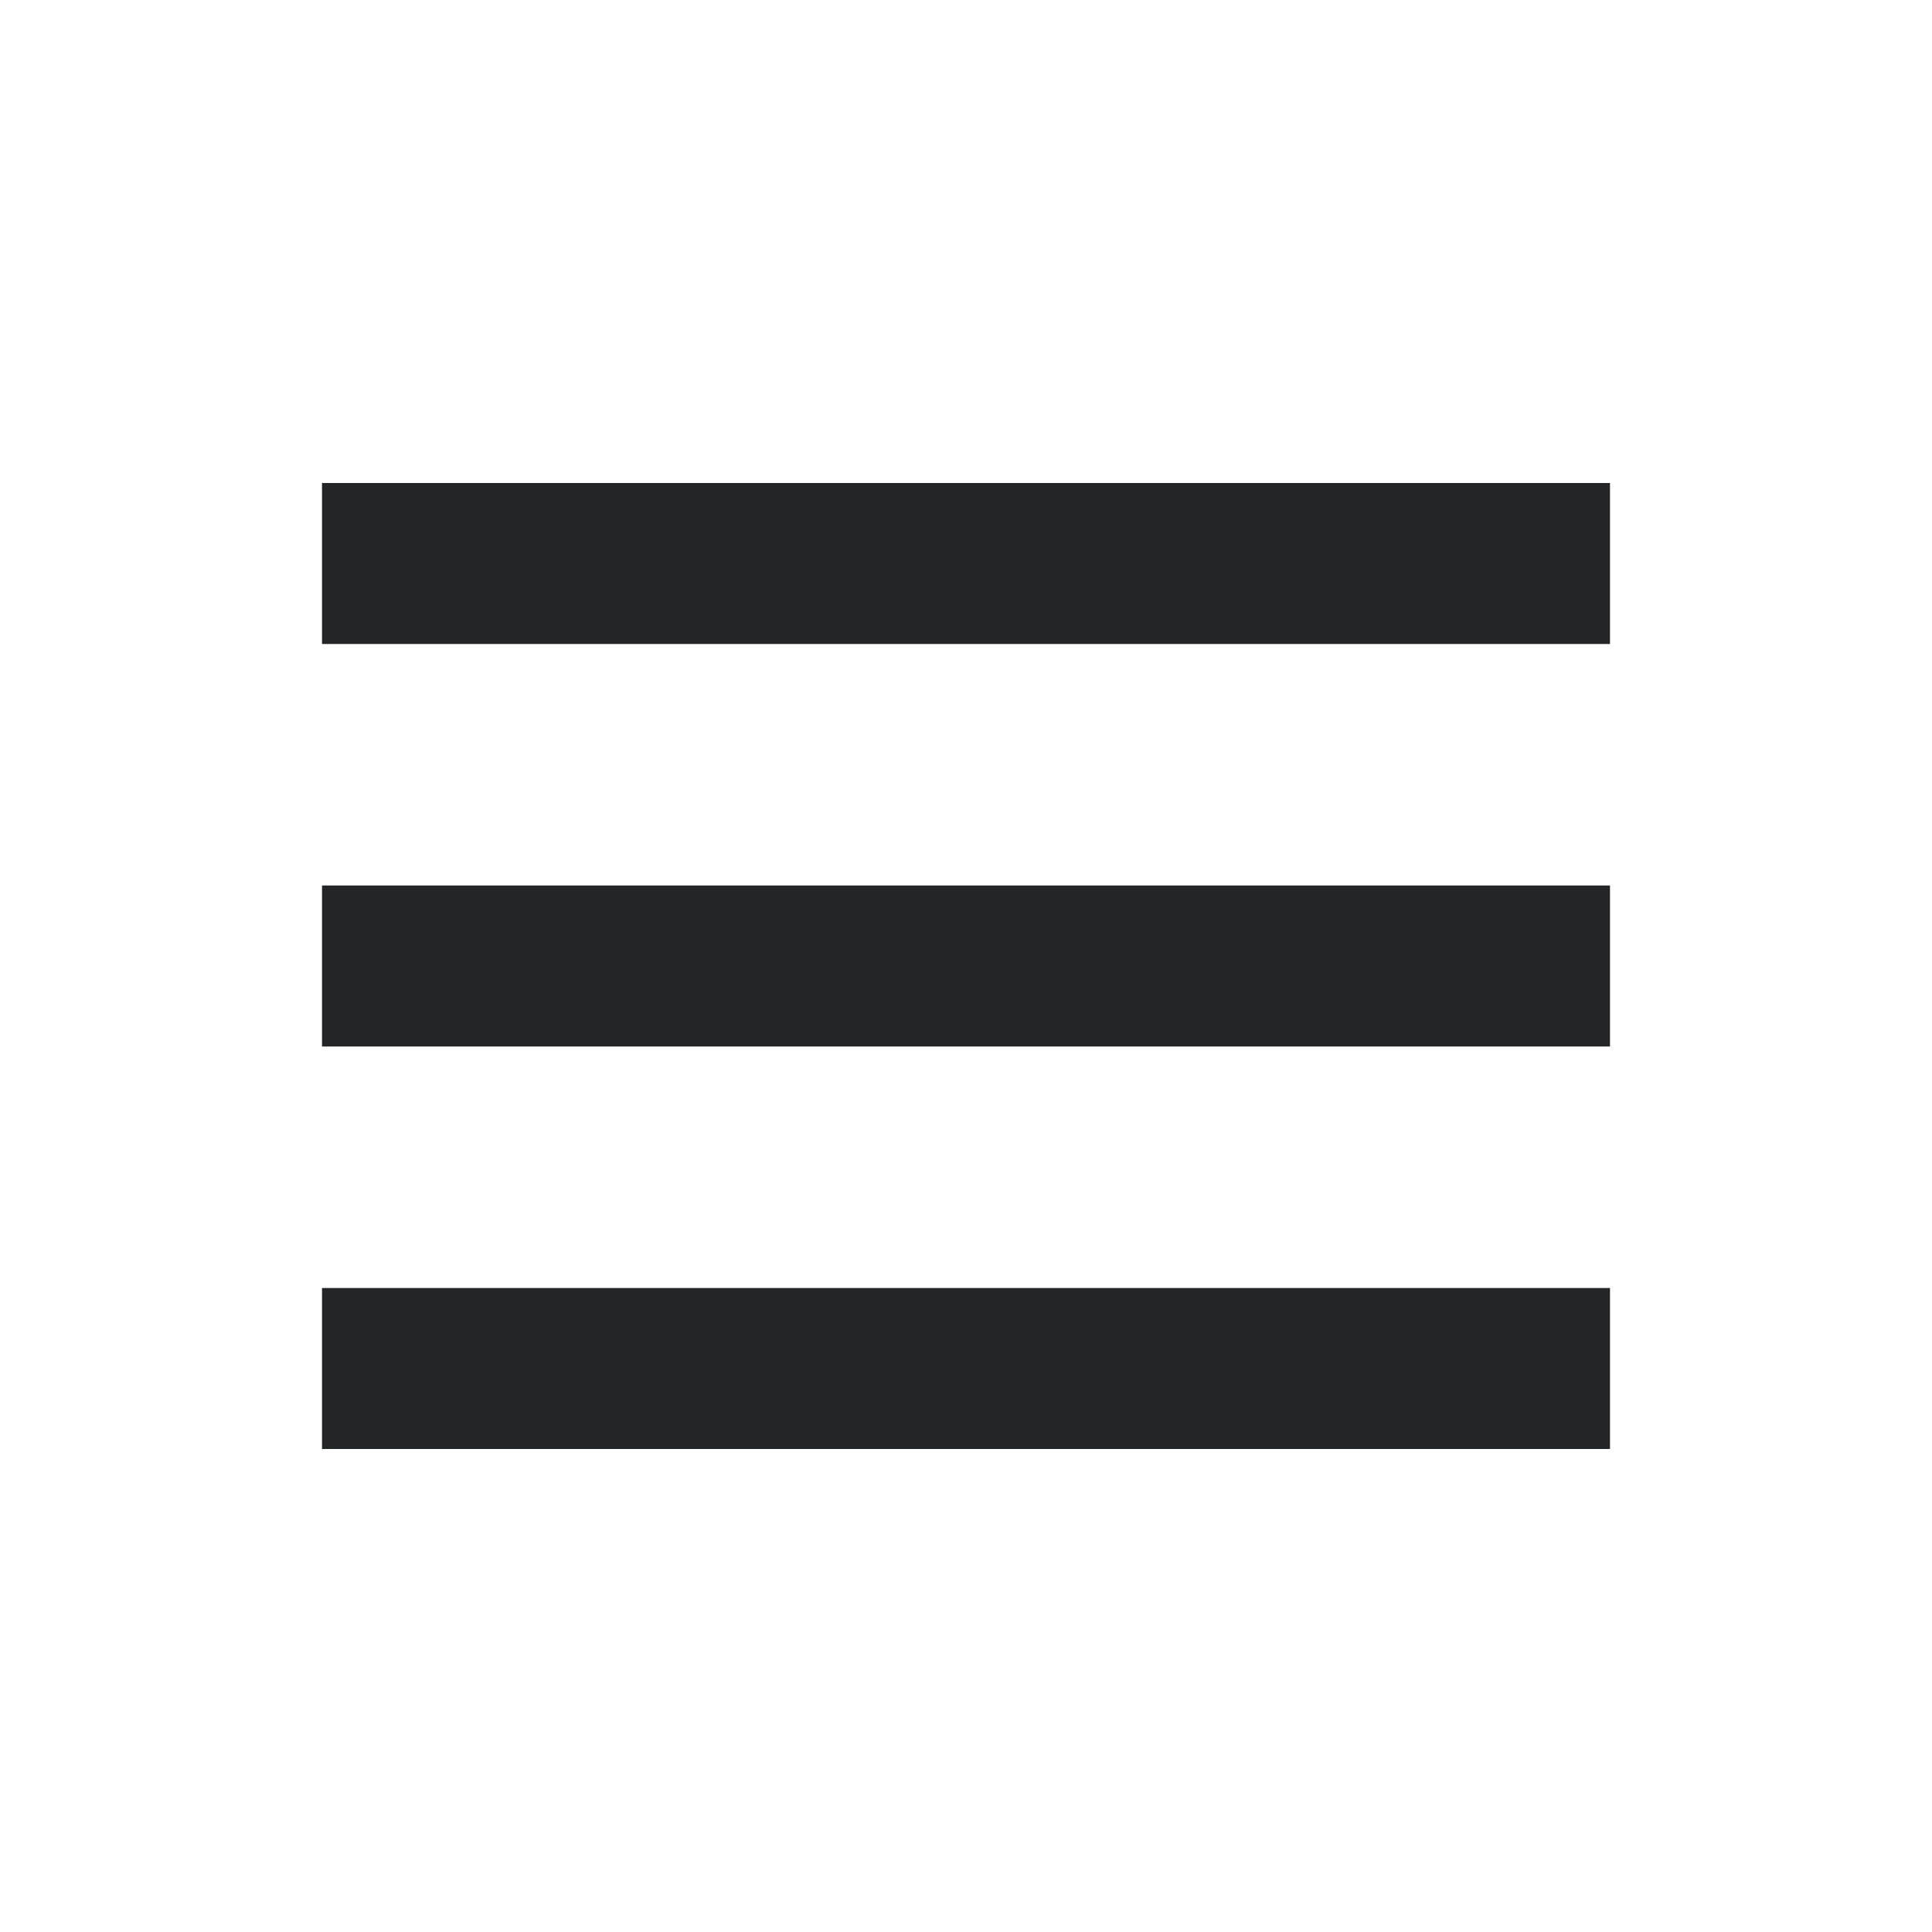
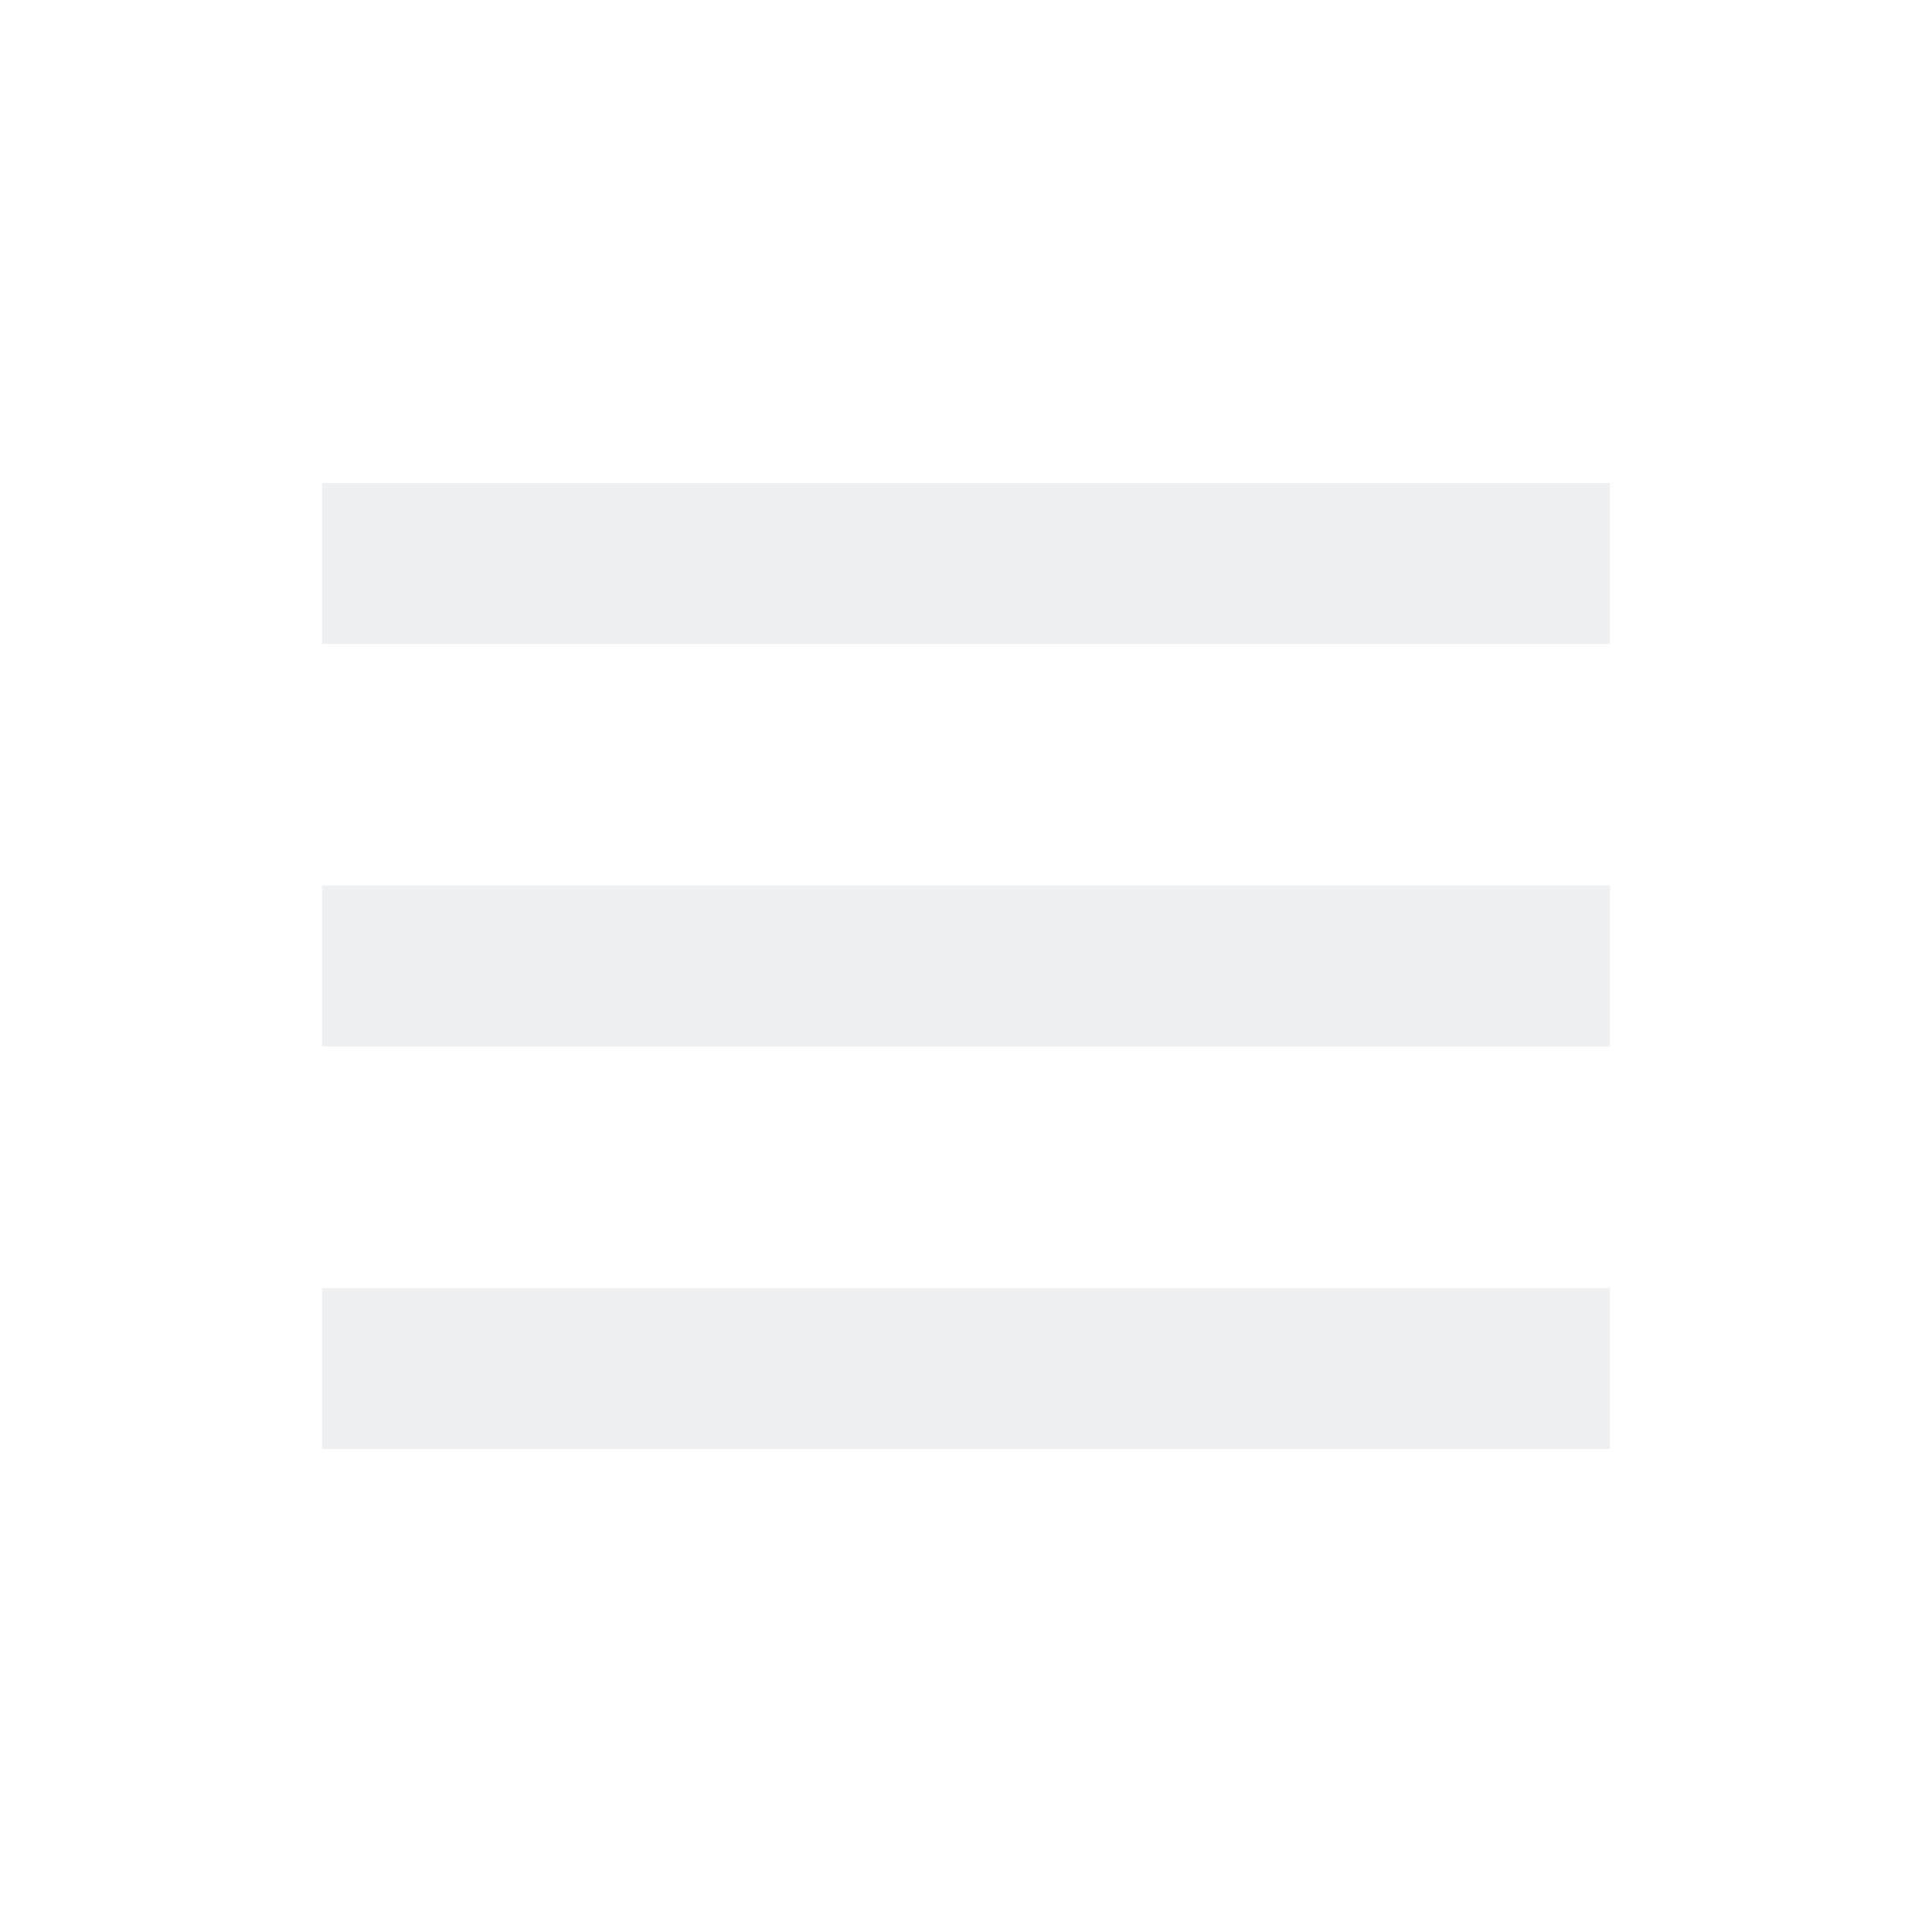
<svg xmlns="http://www.w3.org/2000/svg" viewBox="0 0 24 24" width="24" height="24">
  <defs id="defs3051">
    <style type="text/css" id="current-color-scheme">
      .ColorScheme-Text {
-         color:#232629;
+         color:#eff0f1;
      }
      </style>
  </defs>
  <g transform="translate(1,1)">
    <path style="fill:currentColor;fill-opacity:1;stroke:none" d="m3 5v2h16v-2h-16m0 5v2h16v-2h-16m0 5v2h16v-2h-16" class="ColorScheme-Text" />
  </g>
</svg>
